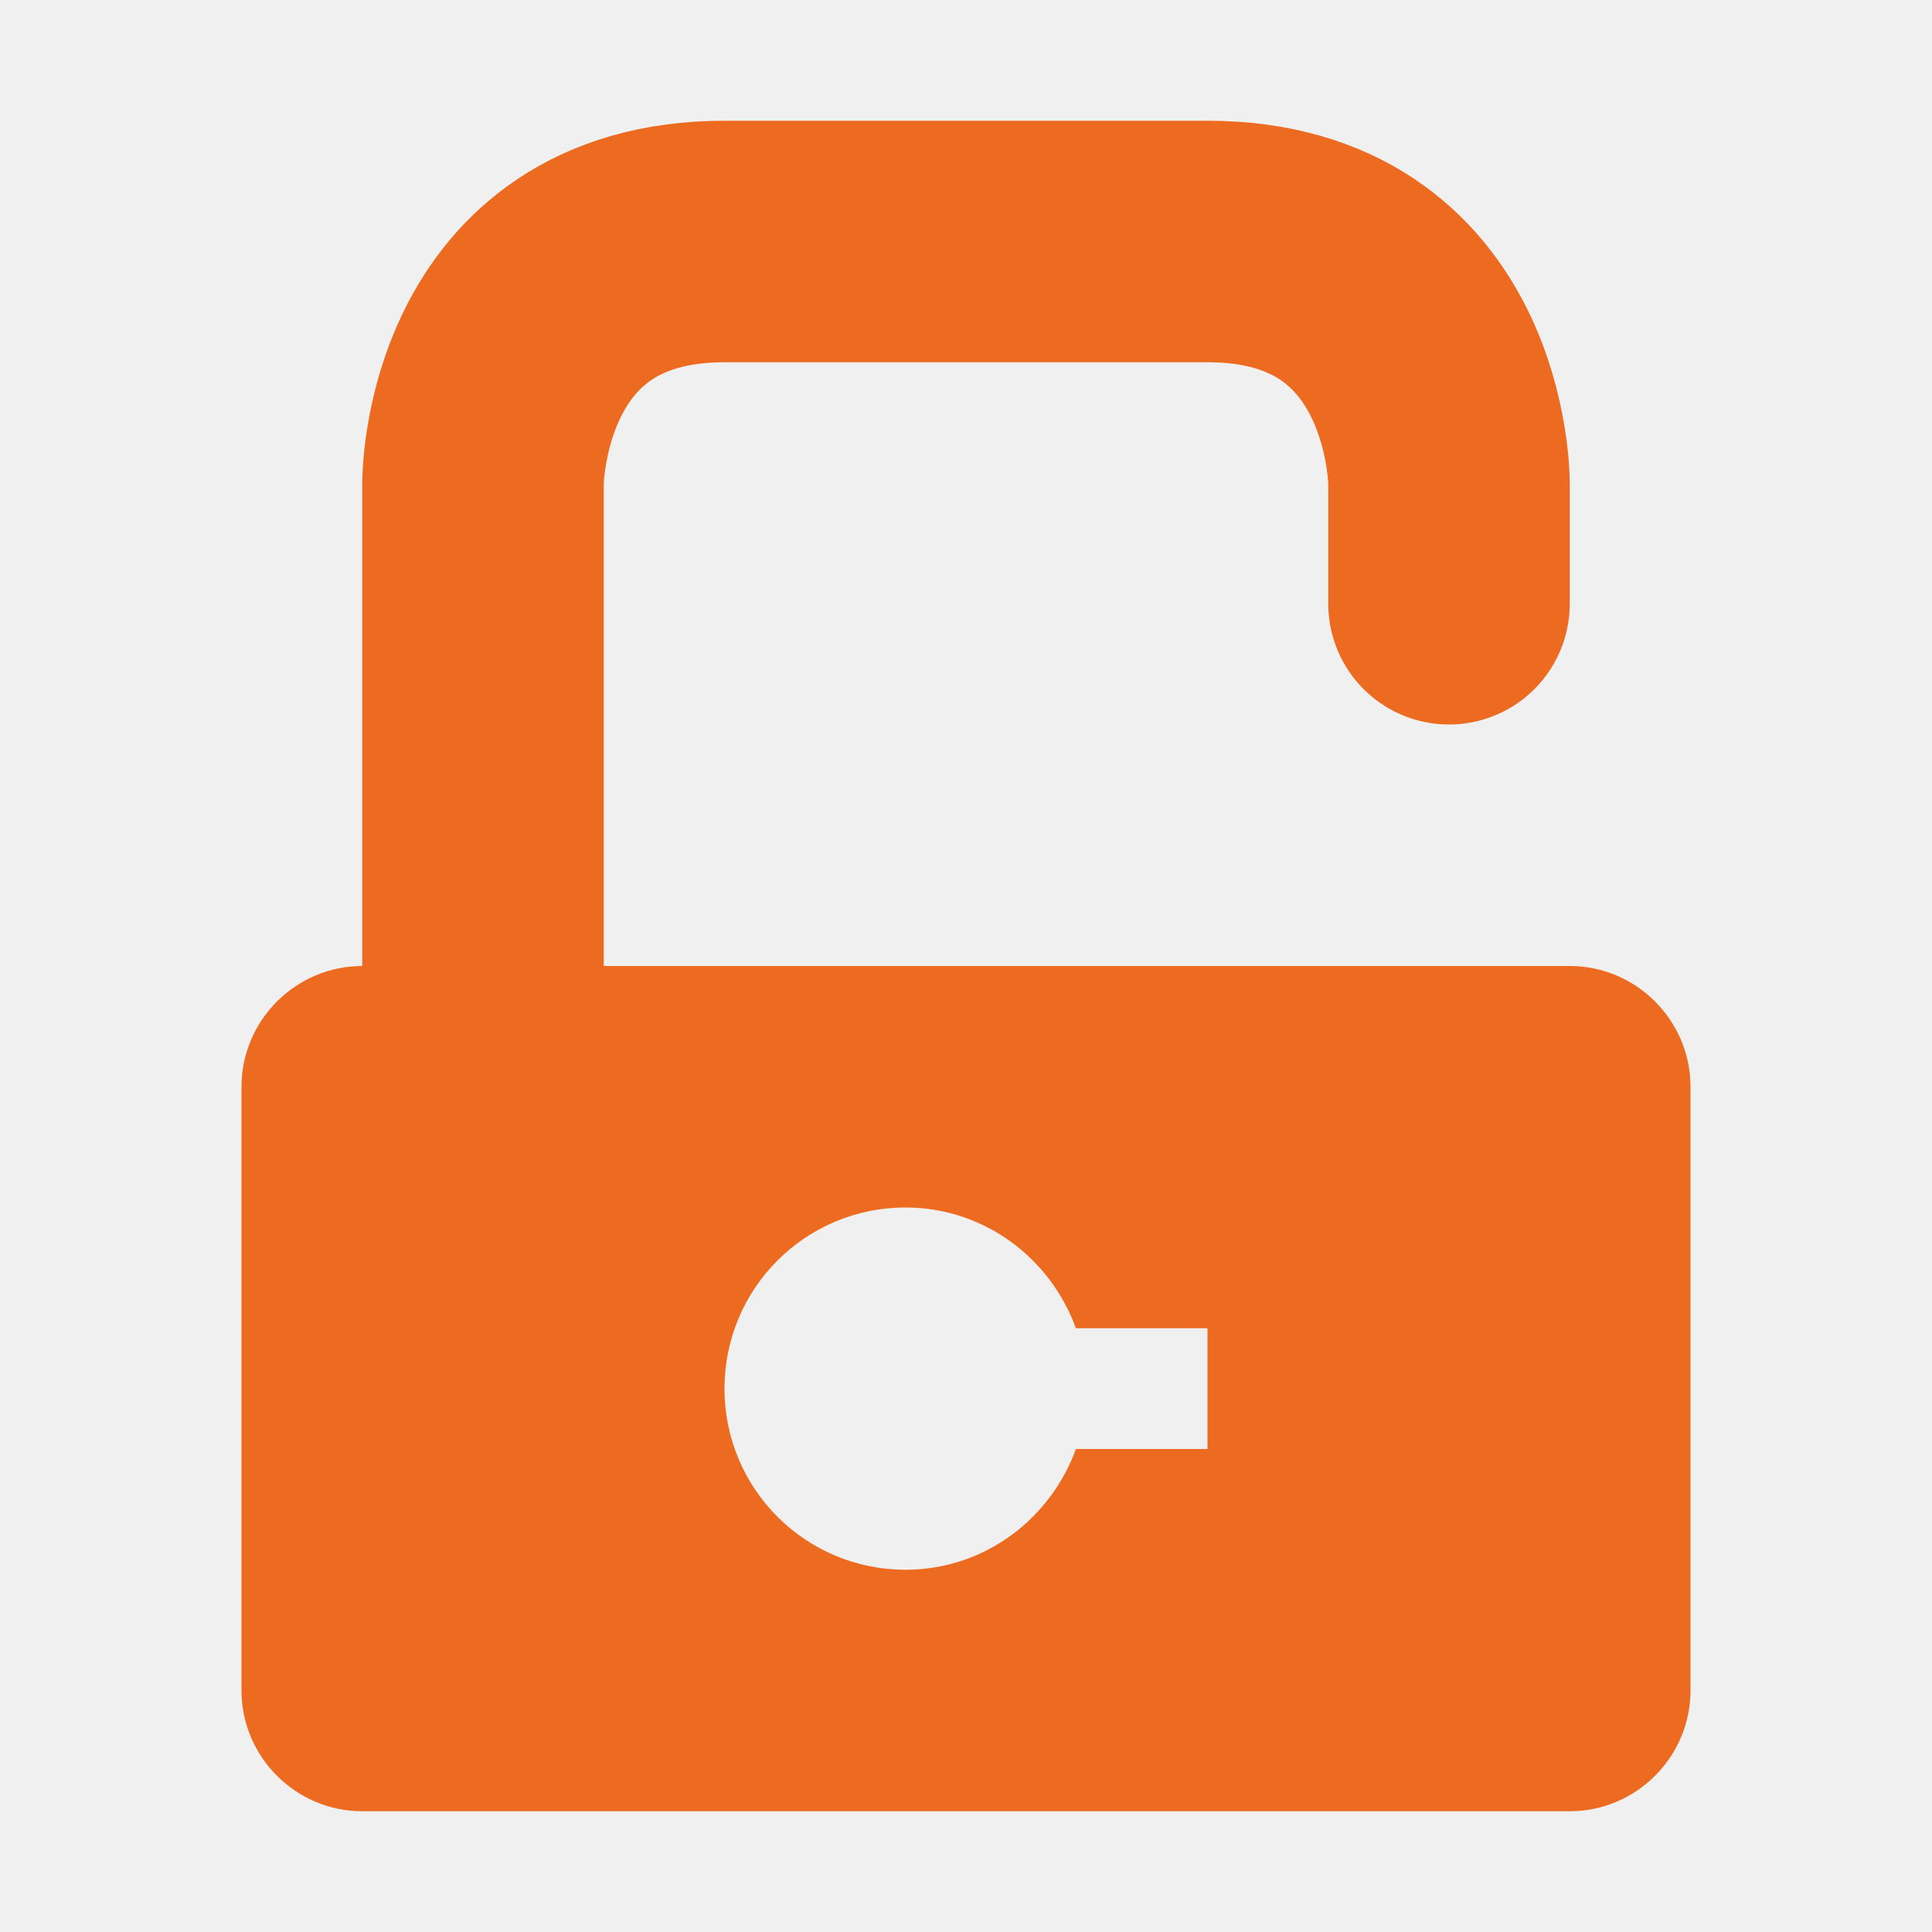
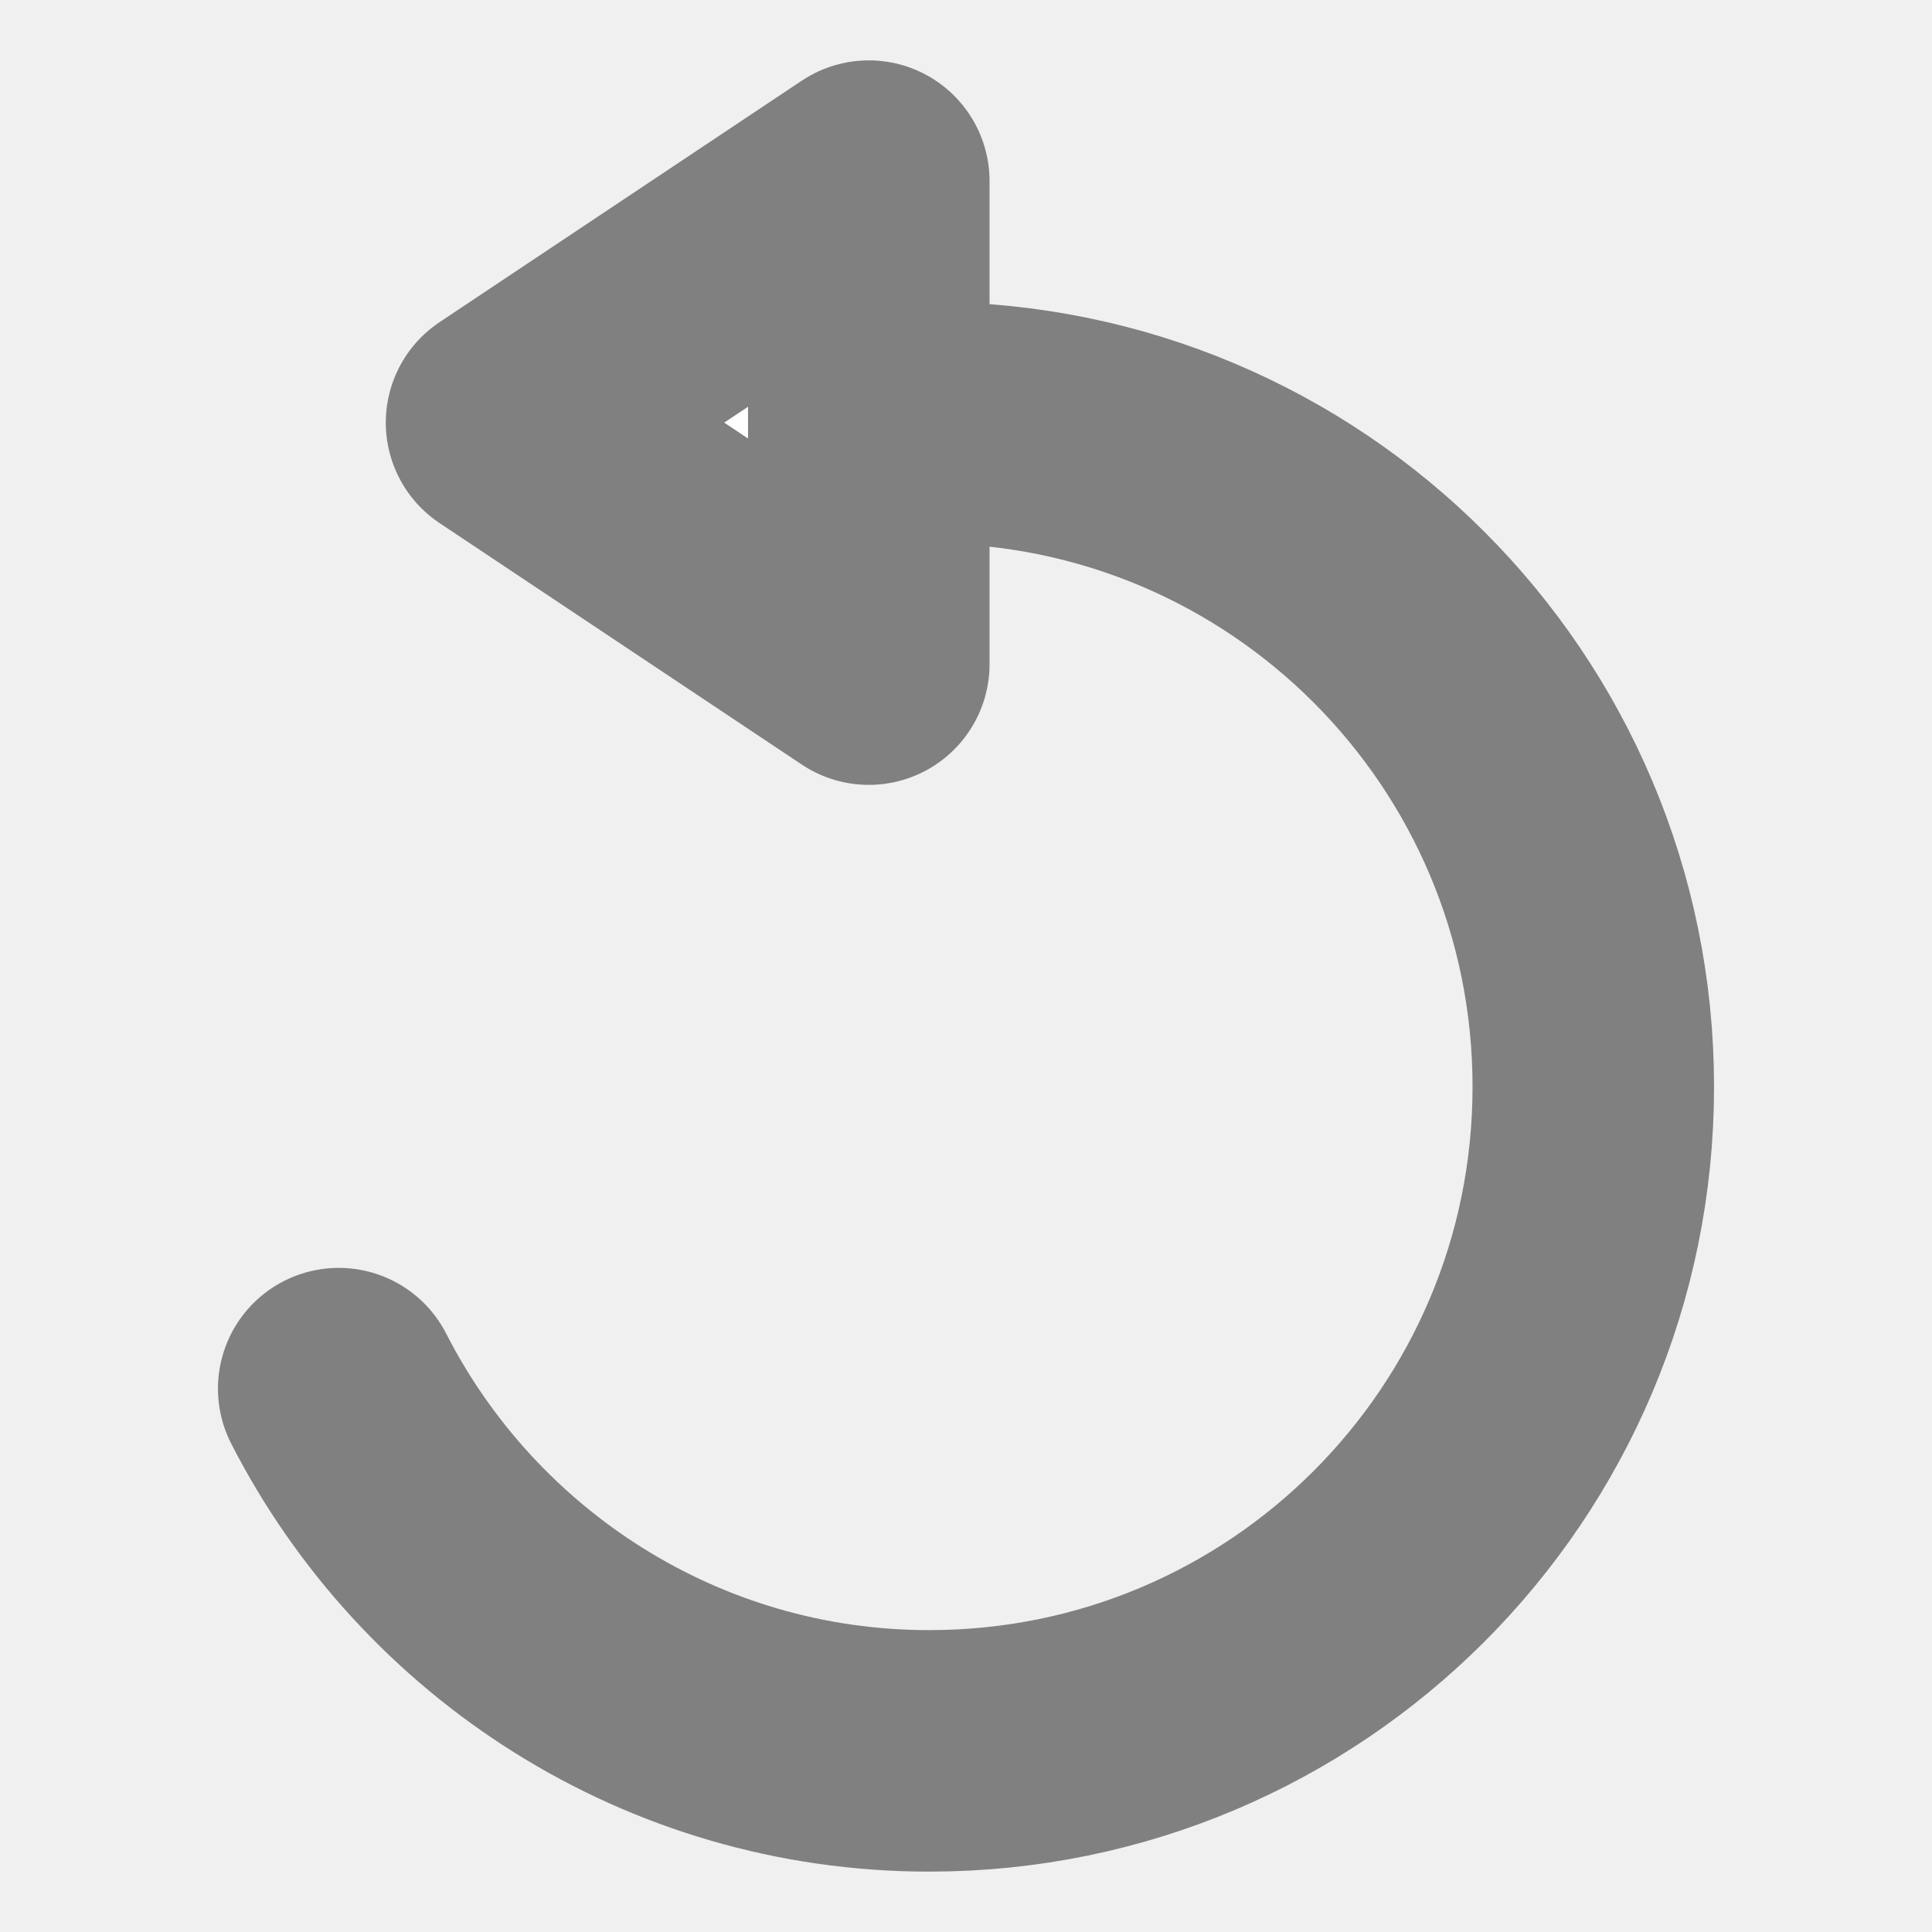
<svg xmlns="http://www.w3.org/2000/svg" version="1.0" id="Layer_1" x="0px" y="0px" viewBox="0 0 16 16" enable-background="new 0 0 16 16" xml:space="preserve">
-   <defs id="defs2" />
-   <g id="lock_x5F_open">
-     <path fill="none" stroke="#ED6B21" stroke-width="2" stroke-linecap="round" stroke-miterlimit="10" d="M4,8V4c0,0,0-2,2-2   c1,0,3,0,4,0c2,0,2,2,2,2v1" id="path1" />
-     <path fill="#ED6B21" d="M13,8H3C2.45,8,2,8.45,2,9v5c0,0.55,0.45,1,1,1h10c0.55,0,1-0.45,1-1V9C14,8.45,13.55,8,13,8z M10,12H8.91   c-0.21,0.58-0.76,1-1.41,1C6.67,13,6,12.33,6,11.5S6.67,10,7.5,10c0.65,0,1.2,0.42,1.41,1H10V12z" id="path2" />
+   <defs id="defs1" />
+   <g id="undo">
+     <g id="g1">
+       <path fill="none" stroke="#ed6b21" stroke-width="2" stroke-linecap="round" stroke-miterlimit="10" d="m 2.805,11.5 c 0.91,1.78 2.76,3 4.89,3 3.04,0 5.5,-2.46 5.5,-5.5 0,-3.04 -2.46,-5.5 -5.5,-5.5 -0.17,0 -0.34,0.01 -0.5,0.03" id="path1" style="stroke:#808080;stroke-opacity:1" />
+       <polygon fill="#ed6b21" stroke="#ed6b21" stroke-width="2" stroke-linecap="round" stroke-linejoin="round" stroke-miterlimit="10" points="4.39,3 7.39,1 7.39,5 " id="polygon1" transform="translate(-0.195,0.4999566)" style="fill:#ffffff;fill-opacity:1;stroke:#808080;stroke-opacity:1" />
+     </g>
  </g>
</svg>
